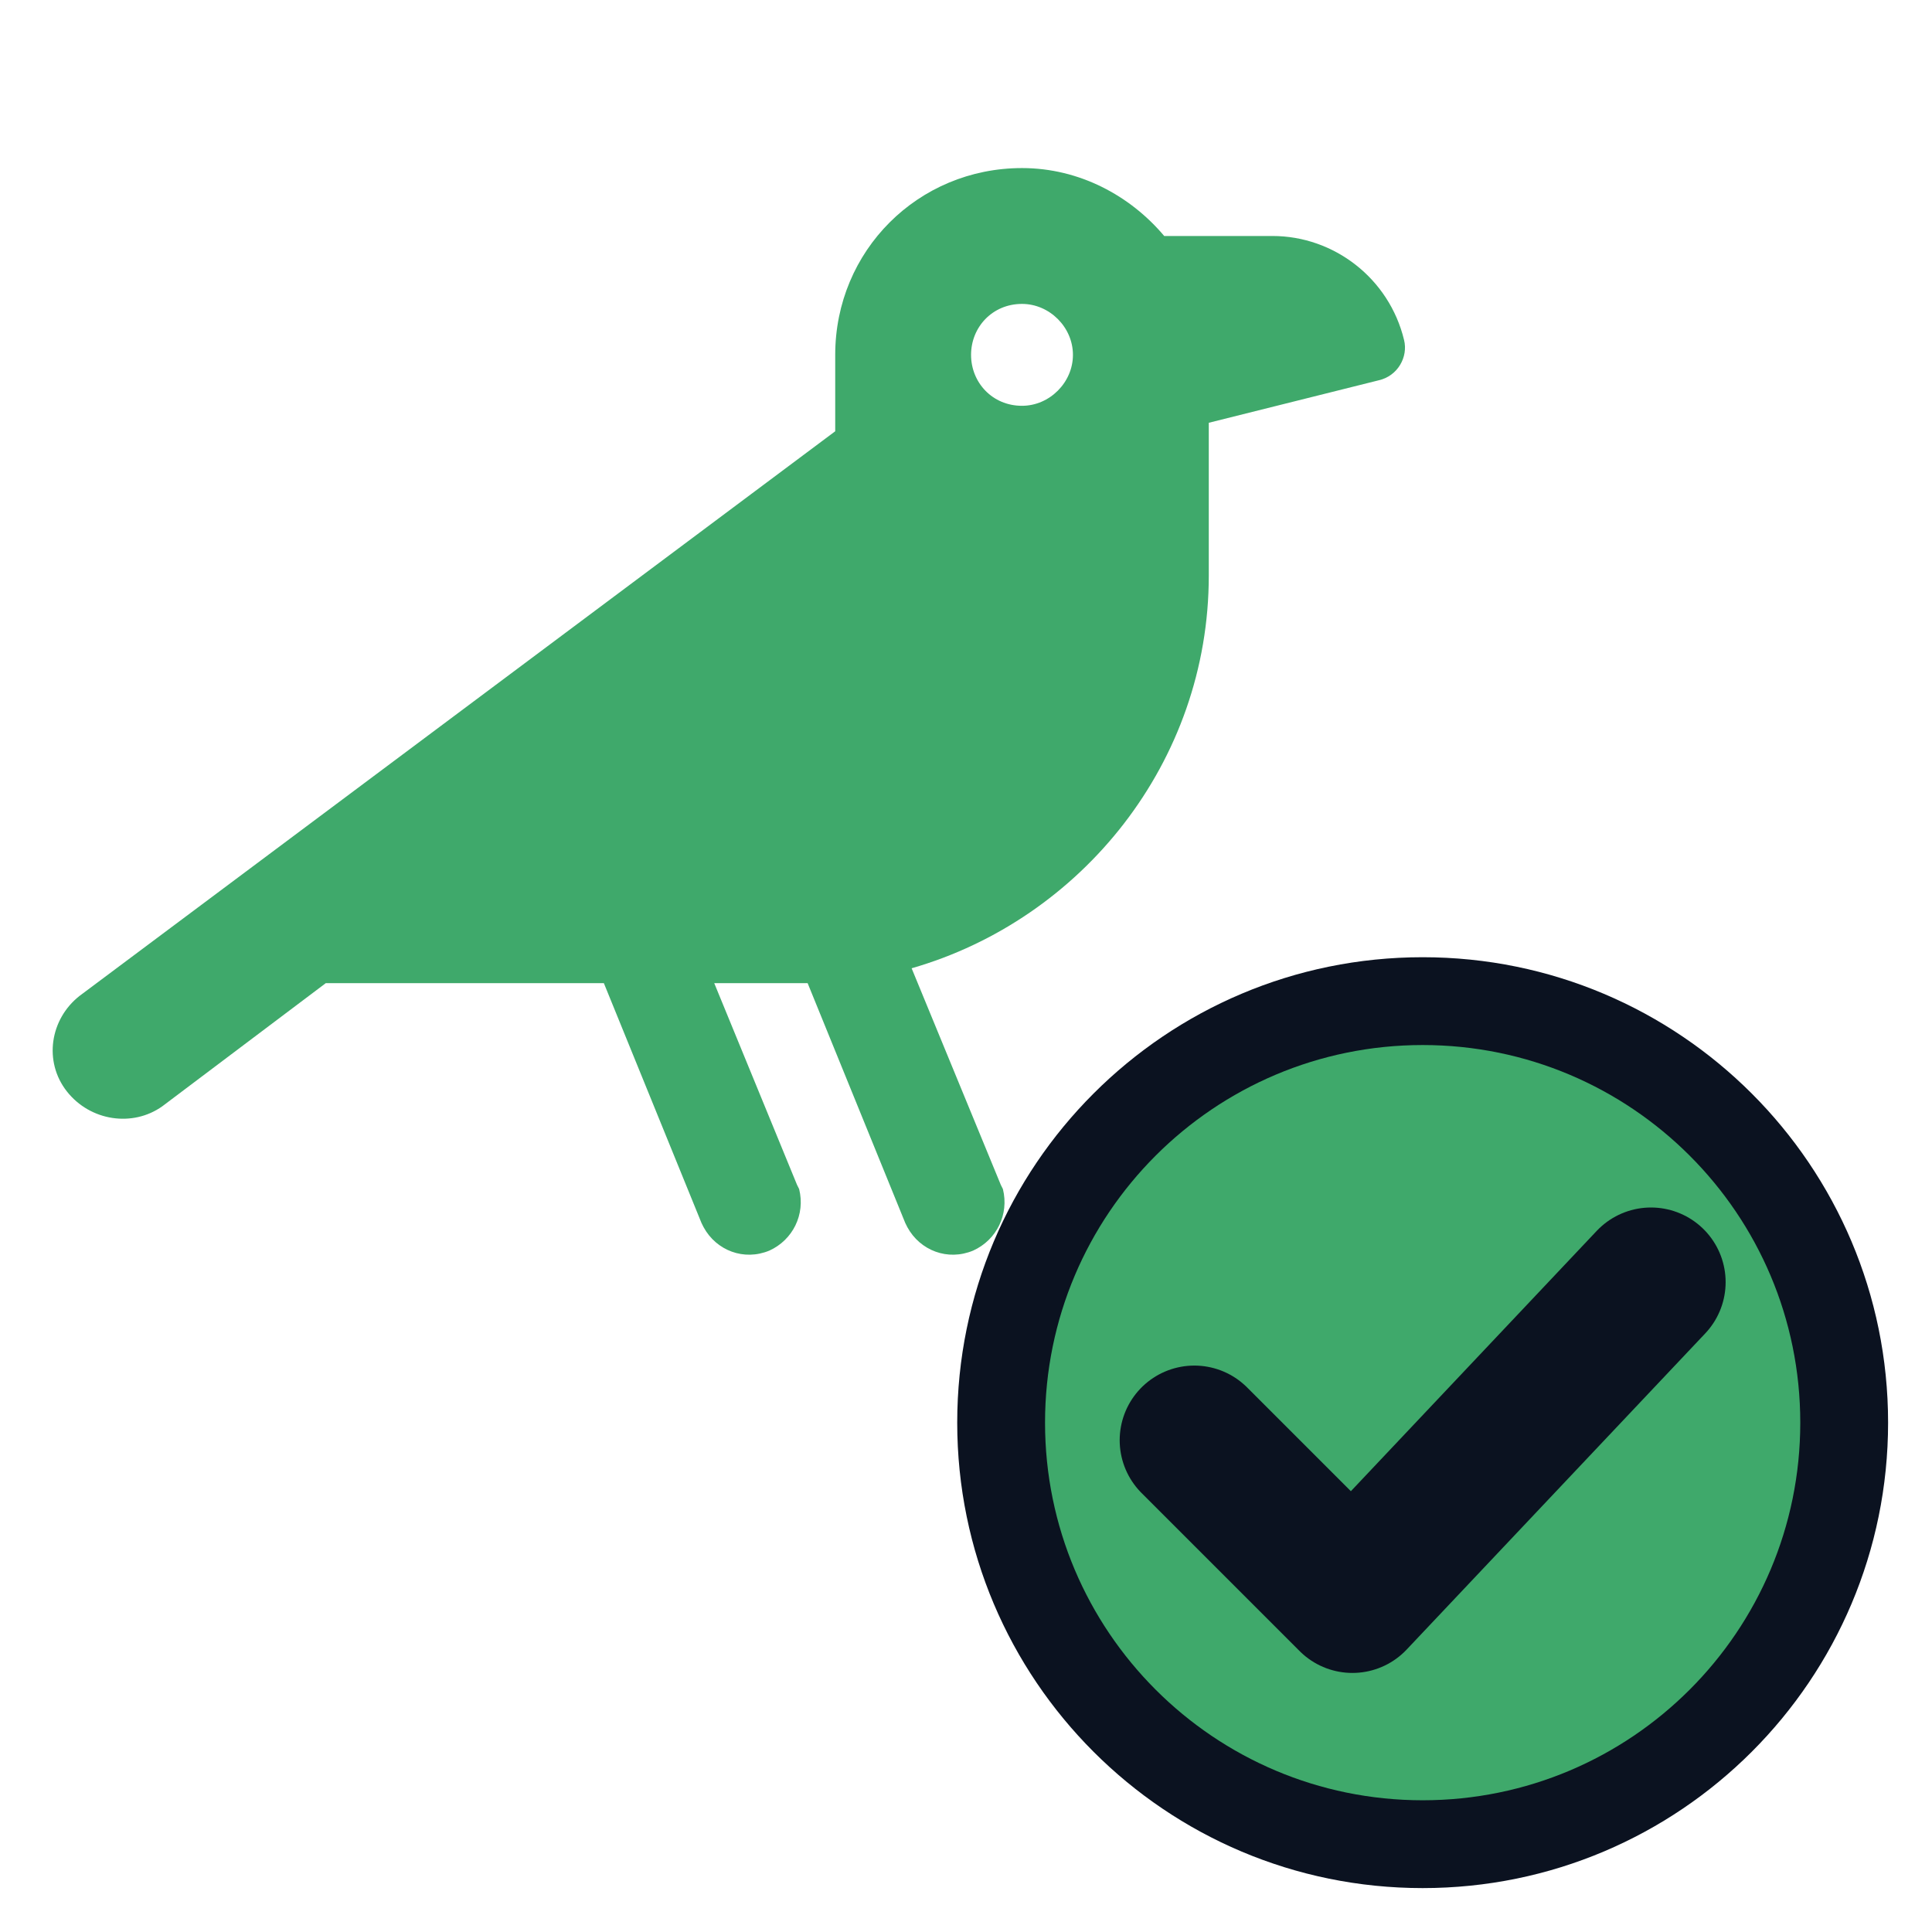
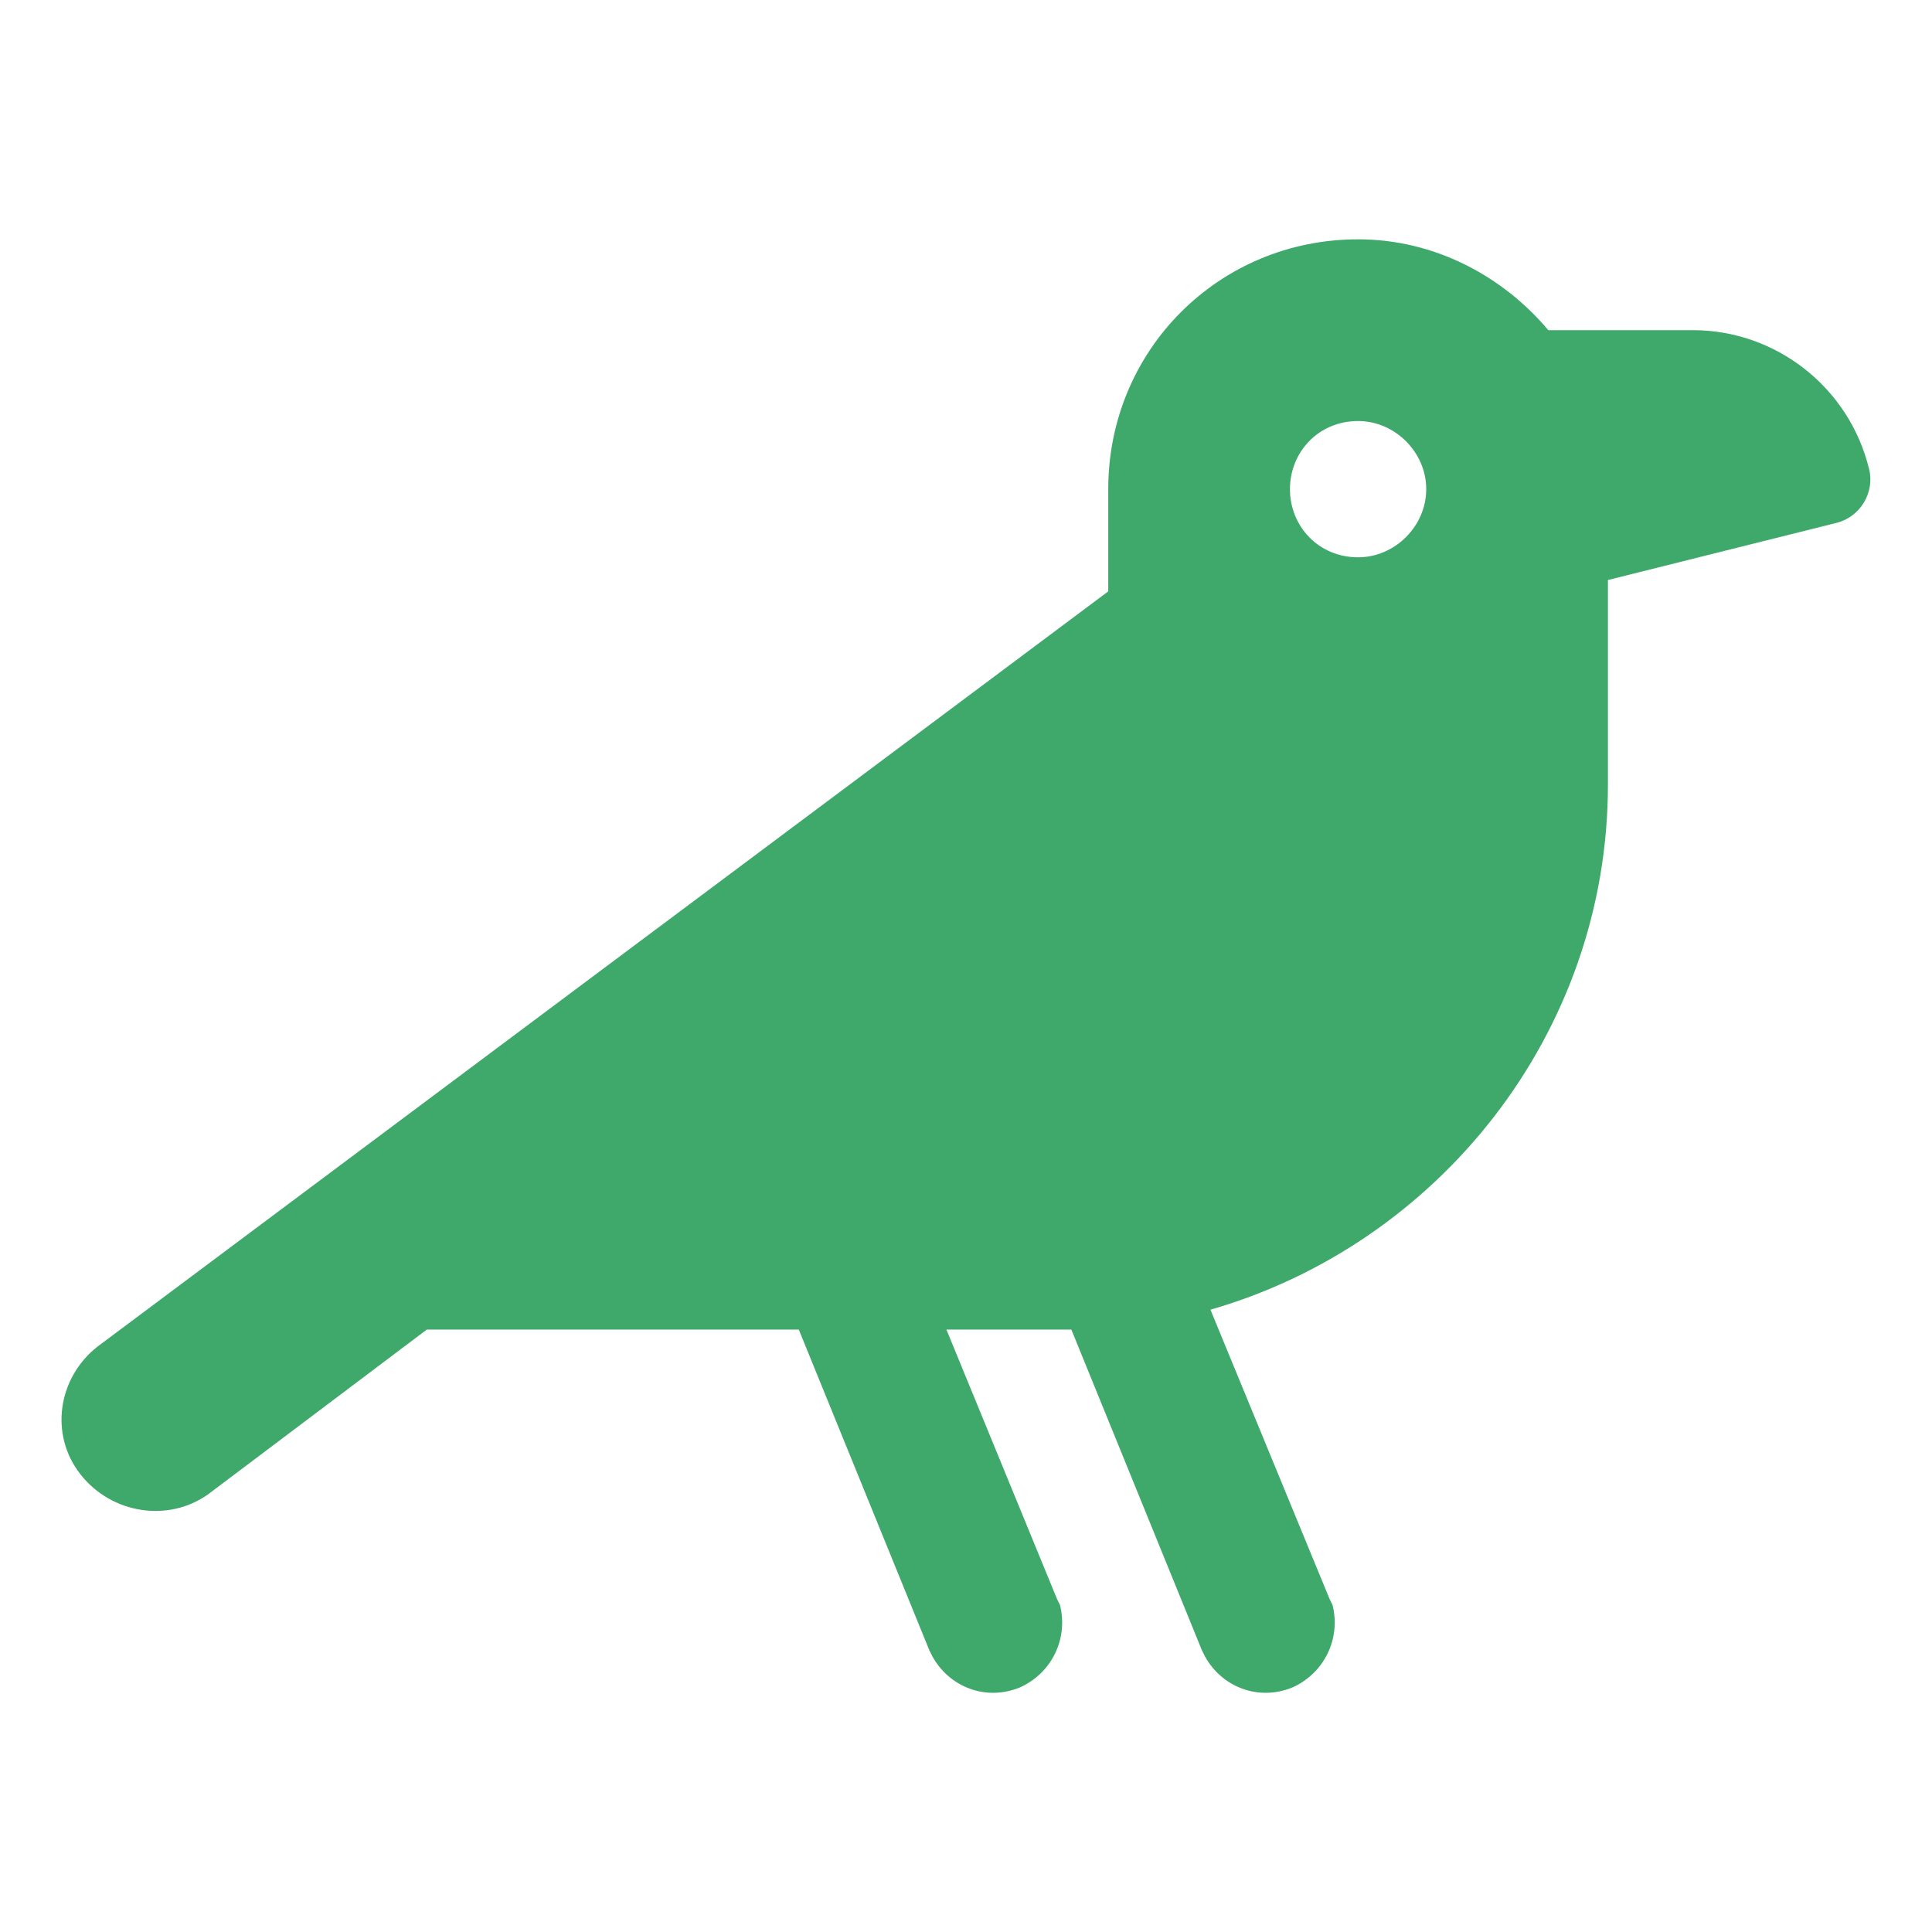
<svg xmlns="http://www.w3.org/2000/svg" width="22" height="22" viewBox="0 0 22 22">
-   <g transform="translate(0.592 12.742) scale(0.02417 -0.02417)">
+   <g transform="translate(0.690 17.209) scale(0.03233 -0.03233)">
    <path d="M457 448C408 448 369 409 369 360V324L13 58C-1 47 -4 27 7 13C18 -1 38 -4 52 6L129 64H260L306 -49L307 -51C313 -62 326 -67 338 -62C349 -57 355 -45 352 -33L351 -31L312 64H353C354 64 355 64 356 64L402 -49L403 -51C409 -62 422 -67 434 -62C445 -57 451 -45 448 -33L447 -31L405 71C485 94 545 168 545 256V328L625 348C634 350 639 359 637 367C630 396 604 416 575 416H524C508 435 484 448 457 448ZM457 384C470 384 481 373 481 360C481 347 470 336 457 336C443 336 433 347 433 360C433 373 443 384 457 384Z" fill="#3FA96B" />
  </g>
-   <circle cx="16.2" cy="16.2" r="5.3" fill="#0b1220" />
-   <circle cx="16.2" cy="16.2" r="4.3" fill="#3FA96B" />
-   <g fill="none" stroke="#0b1220" stroke-width="1.7" stroke-linecap="round" stroke-linejoin="round">
-     <path d="M13.6 16.4 15.4 18.2 18.8 14.6" />
-   </g>
</svg>
